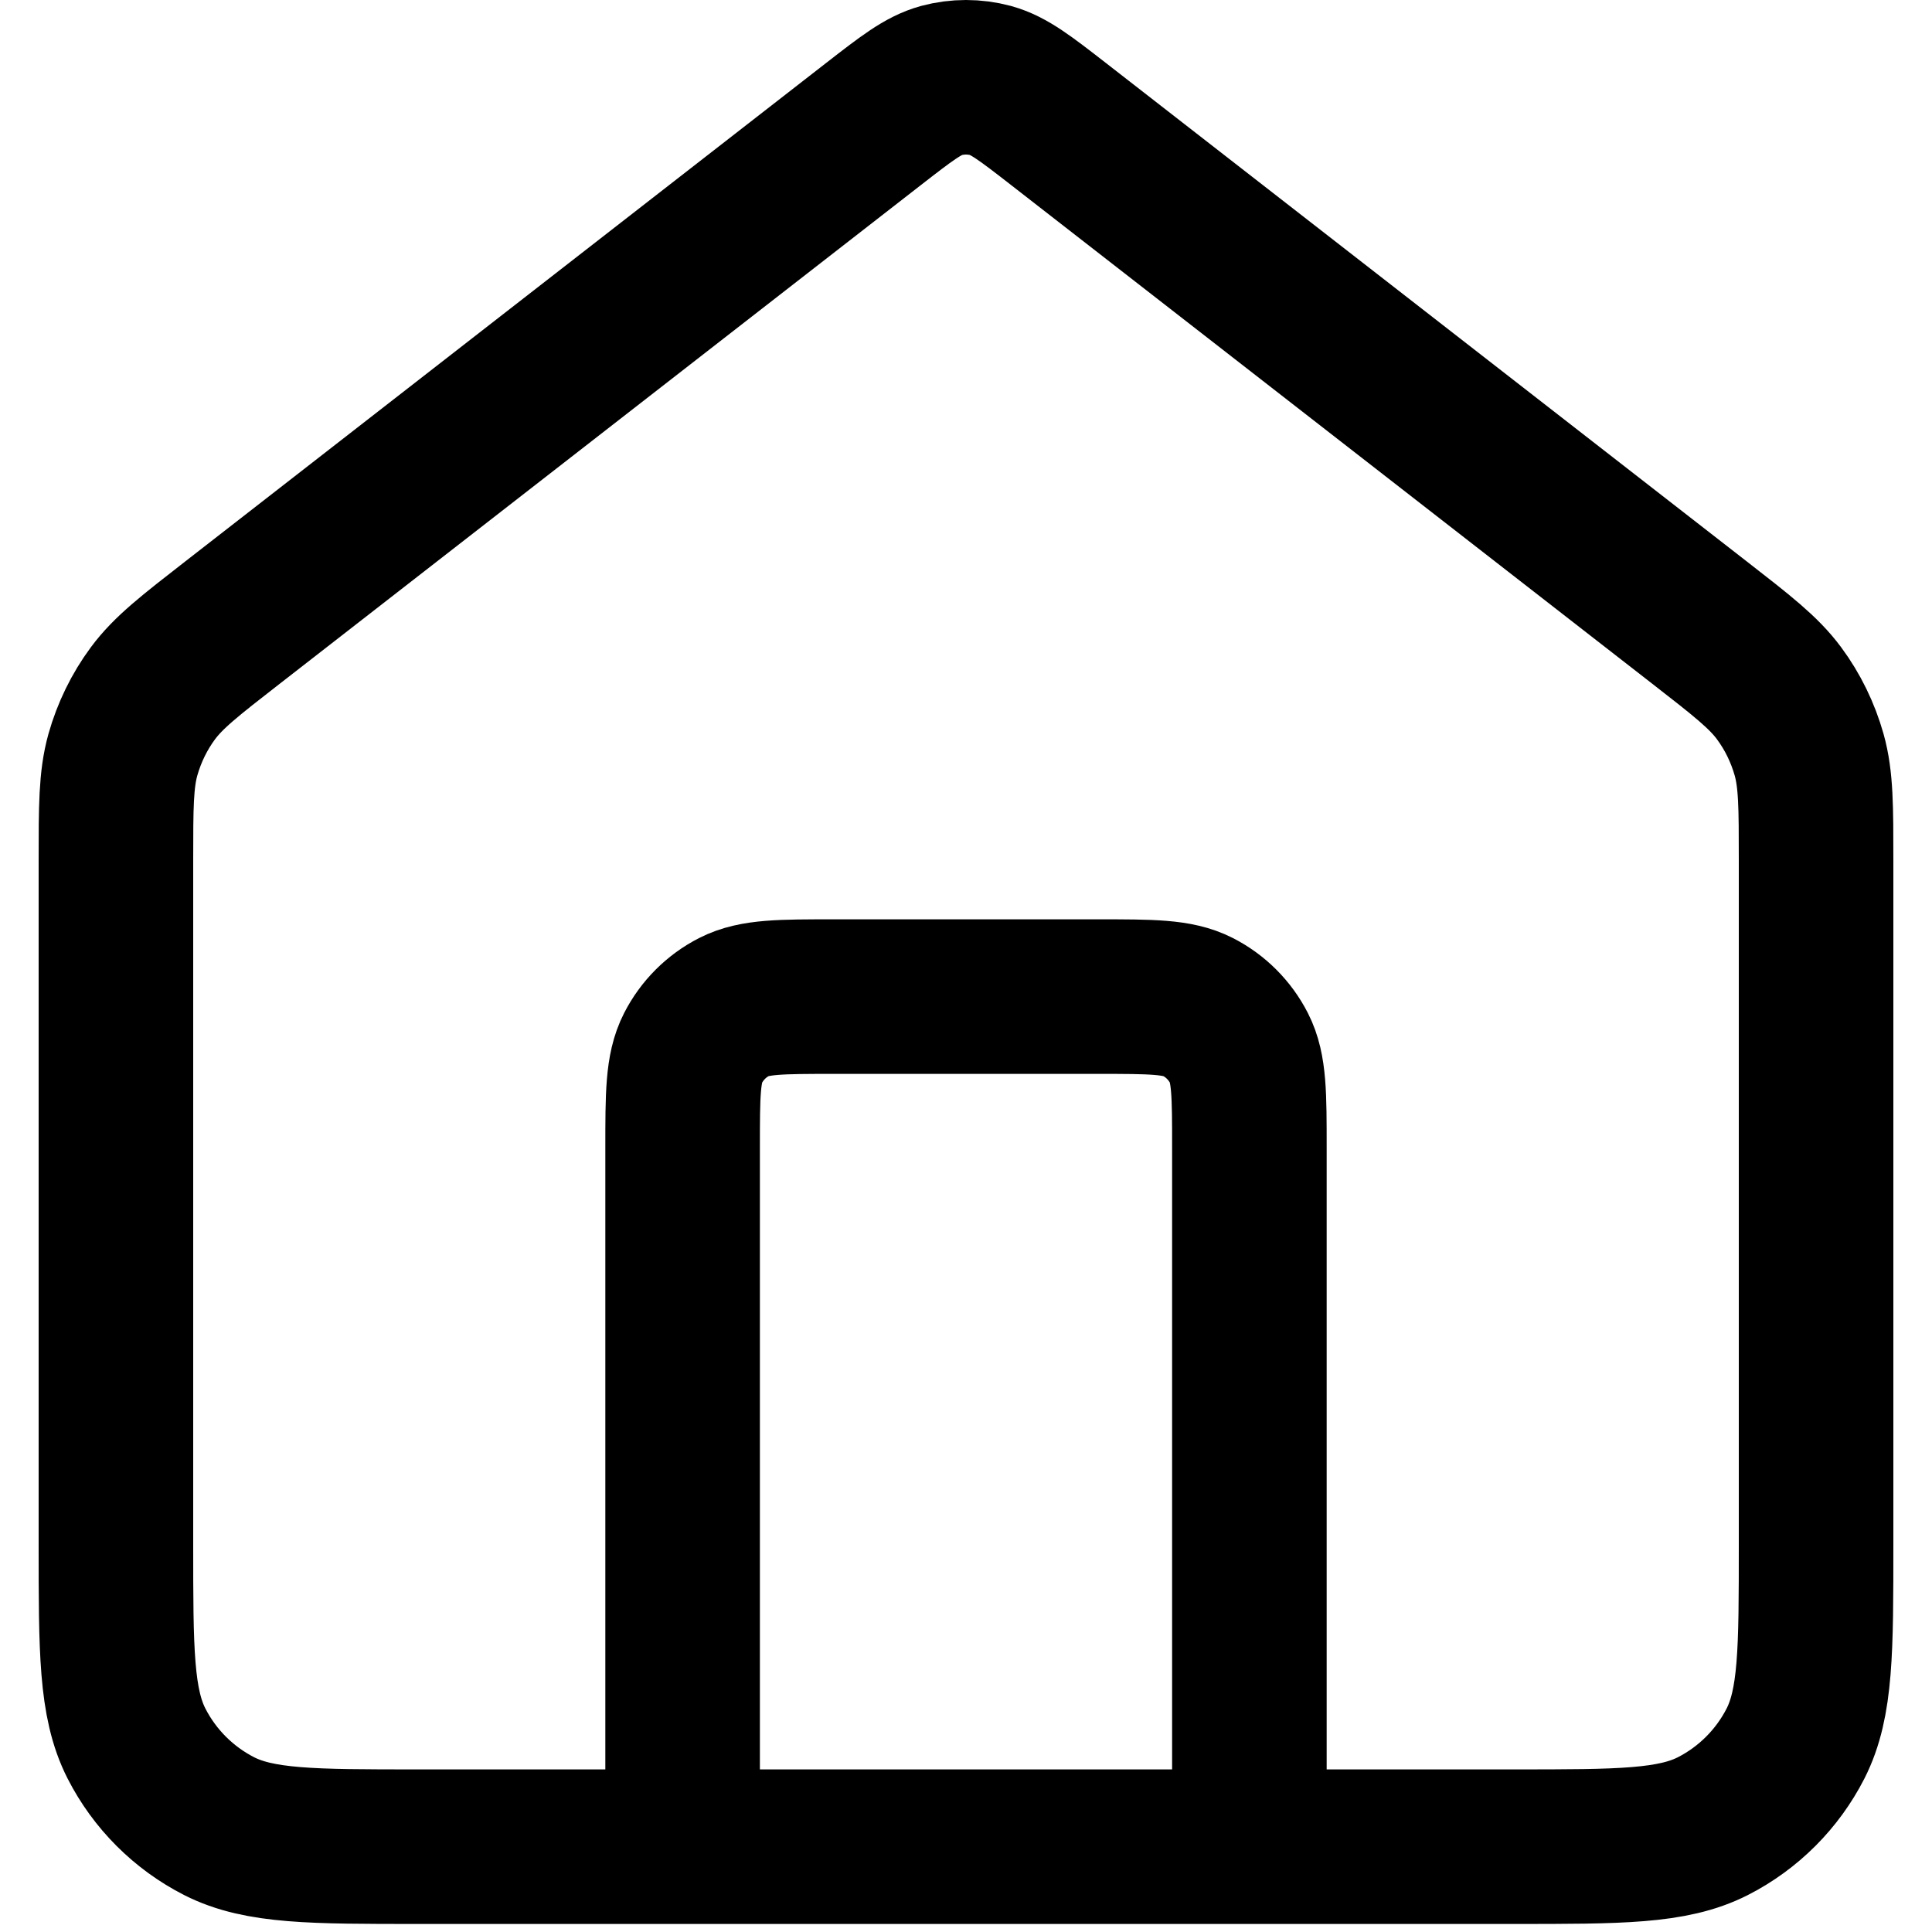
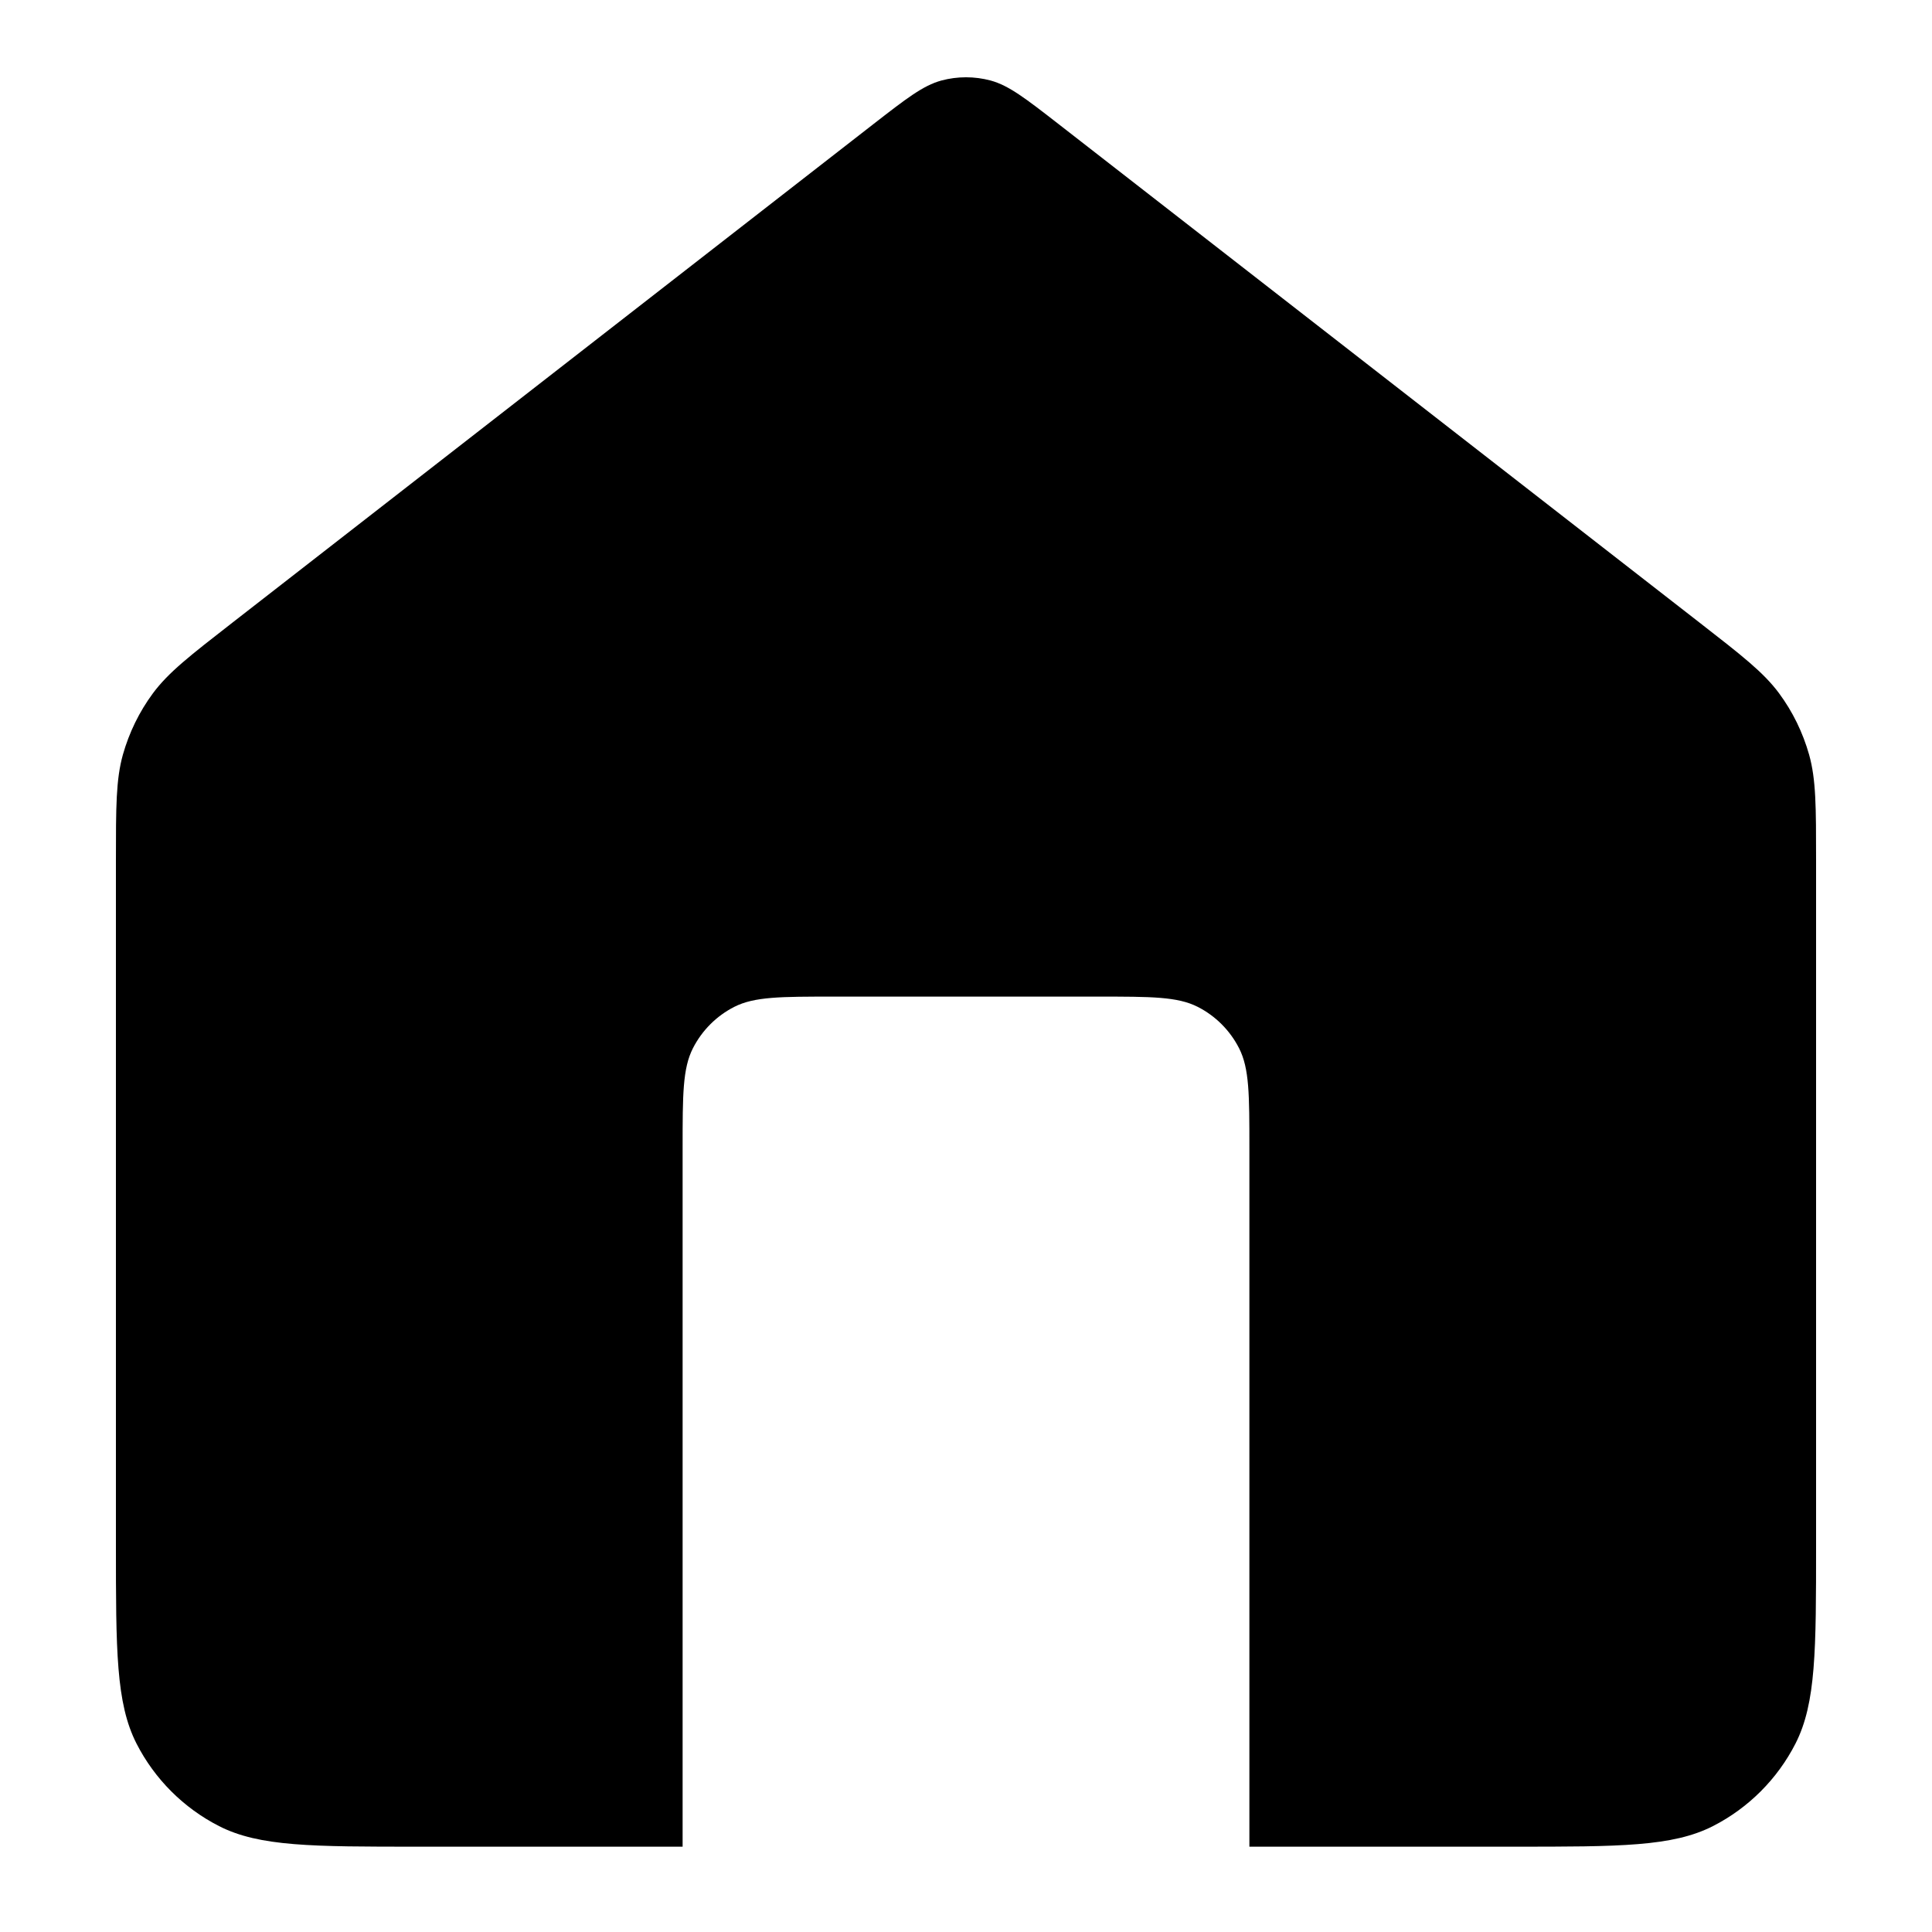
- <svg xmlns="http://www.w3.org/2000/svg" width="25" height="25" viewBox="0 0 25 25" fill="none">
-   <path d="M8.833 23.896V14.852C8.833 14.167 8.833 13.825 8.967 13.563C9.084 13.334 9.271 13.146 9.501 13.029C9.762 12.896 10.104 12.896 10.789 12.896H14.211C14.896 12.896 15.238 12.896 15.499 13.029C15.729 13.146 15.916 13.334 16.033 13.563C16.167 13.825 16.167 14.167 16.167 14.852V23.896M11.299 1.608L3.01 8.055C2.456 8.486 2.179 8.701 1.979 8.971C1.802 9.21 1.671 9.48 1.59 9.766C1.5 10.089 1.5 10.44 1.5 11.142V19.985C1.5 21.354 1.5 22.038 1.766 22.561C2.001 23.021 2.375 23.395 2.835 23.63C3.358 23.896 4.042 23.896 5.411 23.896H19.589C20.958 23.896 21.642 23.896 22.165 23.63C22.625 23.395 22.999 23.021 23.234 22.561C23.5 22.038 23.5 21.354 23.5 19.985V11.142C23.5 10.44 23.5 10.089 23.41 9.766C23.329 9.48 23.198 9.21 23.021 8.971C22.821 8.701 22.544 8.486 21.99 8.055L13.701 1.608C13.271 1.274 13.056 1.107 12.819 1.042C12.61 0.986 12.39 0.986 12.181 1.042C11.944 1.107 11.729 1.274 11.299 1.608Z" stroke="black" stroke-width="2" stroke-linecap="round" stroke-linejoin="round" />
+ <svg xmlns="http://www.w3.org/2000/svg" width="18" height="18" viewBox="0 0 25 25" fill="current">
+   <path d="M8.833 23.896V14.852C8.833 14.167 8.833 13.825 8.967 13.563C9.084 13.334 9.271 13.146 9.501 13.029C9.762 12.896 10.104 12.896 10.789 12.896H14.211C14.896 12.896 15.238 12.896 15.499 13.029C15.729 13.146 15.916 13.334 16.033 13.563C16.167 13.825 16.167 14.167 16.167 14.852V23.896M11.299 1.608L3.01 8.055C2.456 8.486 2.179 8.701 1.979 8.971C1.802 9.21 1.671 9.48 1.59 9.766C1.5 10.089 1.5 10.44 1.5 11.142V19.985C1.5 21.354 1.5 22.038 1.766 22.561C2.001 23.021 2.375 23.395 2.835 23.63C3.358 23.896 4.042 23.896 5.411 23.896H19.589C20.958 23.896 21.642 23.896 22.165 23.63C22.625 23.395 22.999 23.021 23.234 22.561C23.5 22.038 23.5 21.354 23.5 19.985V11.142C23.5 10.44 23.5 10.089 23.41 9.766C23.329 9.48 23.198 9.21 23.021 8.971C22.821 8.701 22.544 8.486 21.99 8.055L13.701 1.608C13.271 1.274 13.056 1.107 12.819 1.042C12.61 0.986 12.39 0.986 12.181 1.042C11.944 1.107 11.729 1.274 11.299 1.608Z" stroke="current" stroke-width="2" stroke-linecap="round" stroke-linejoin="round" />
</svg>
